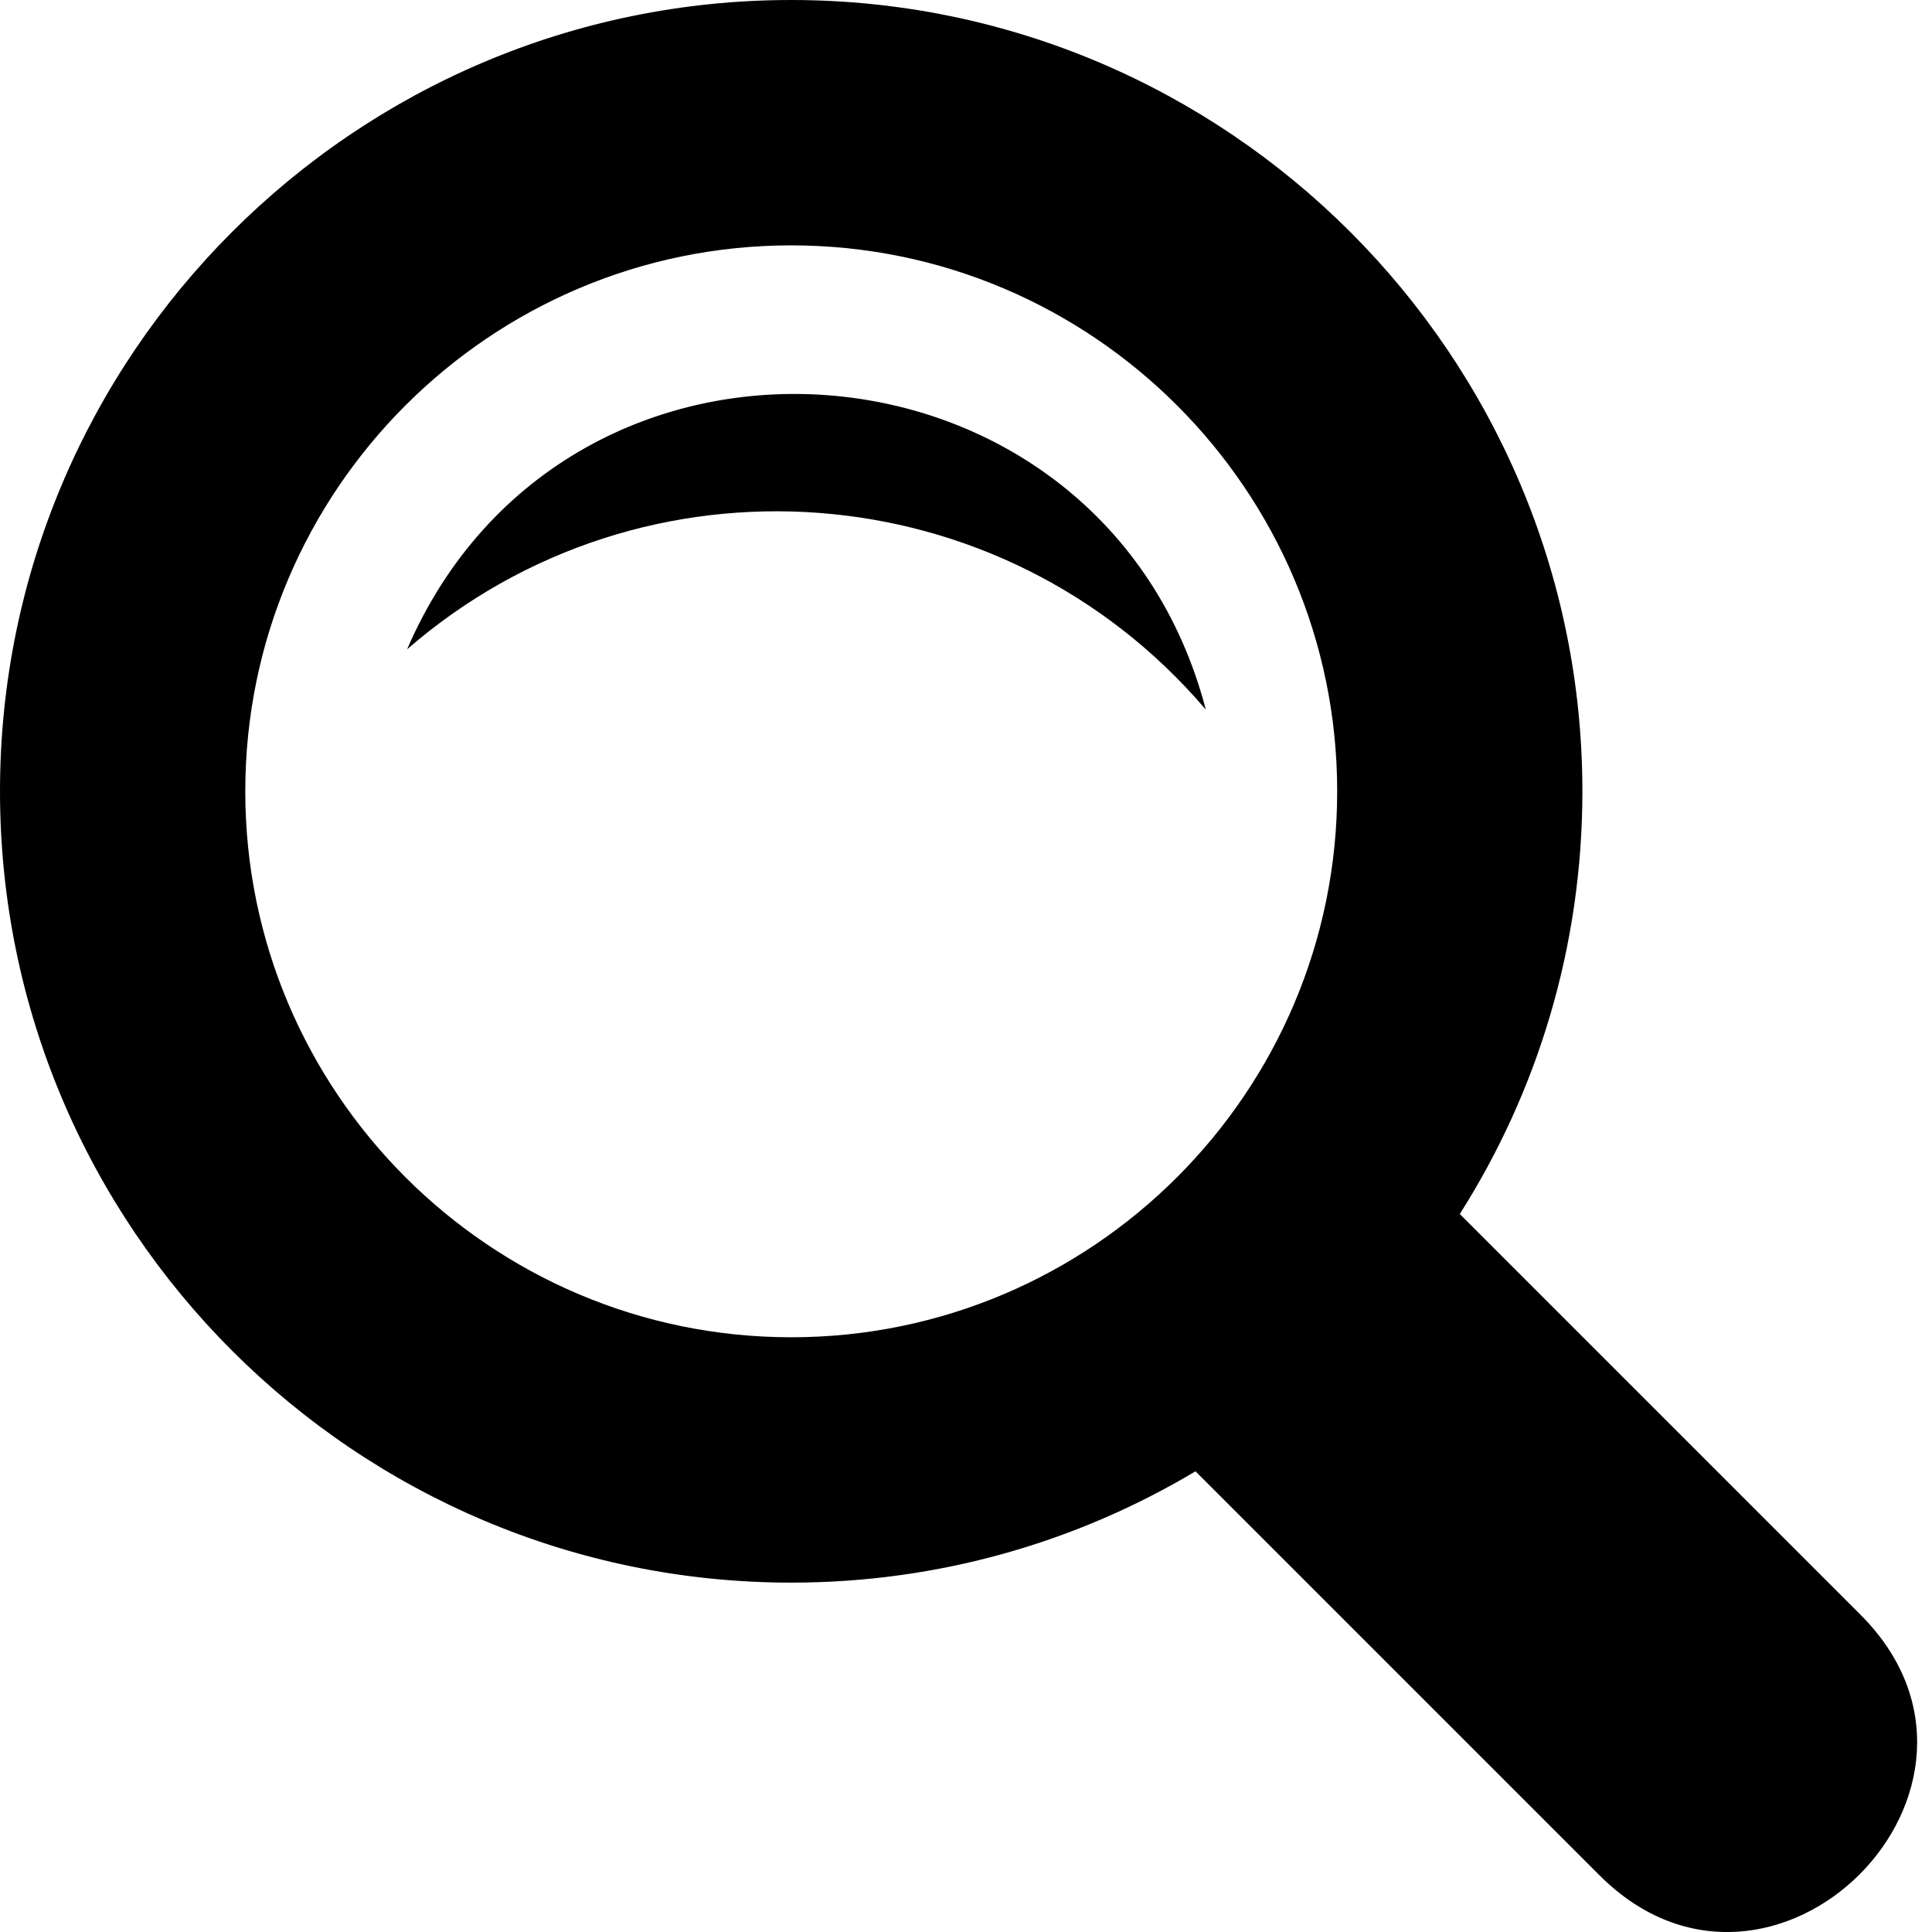
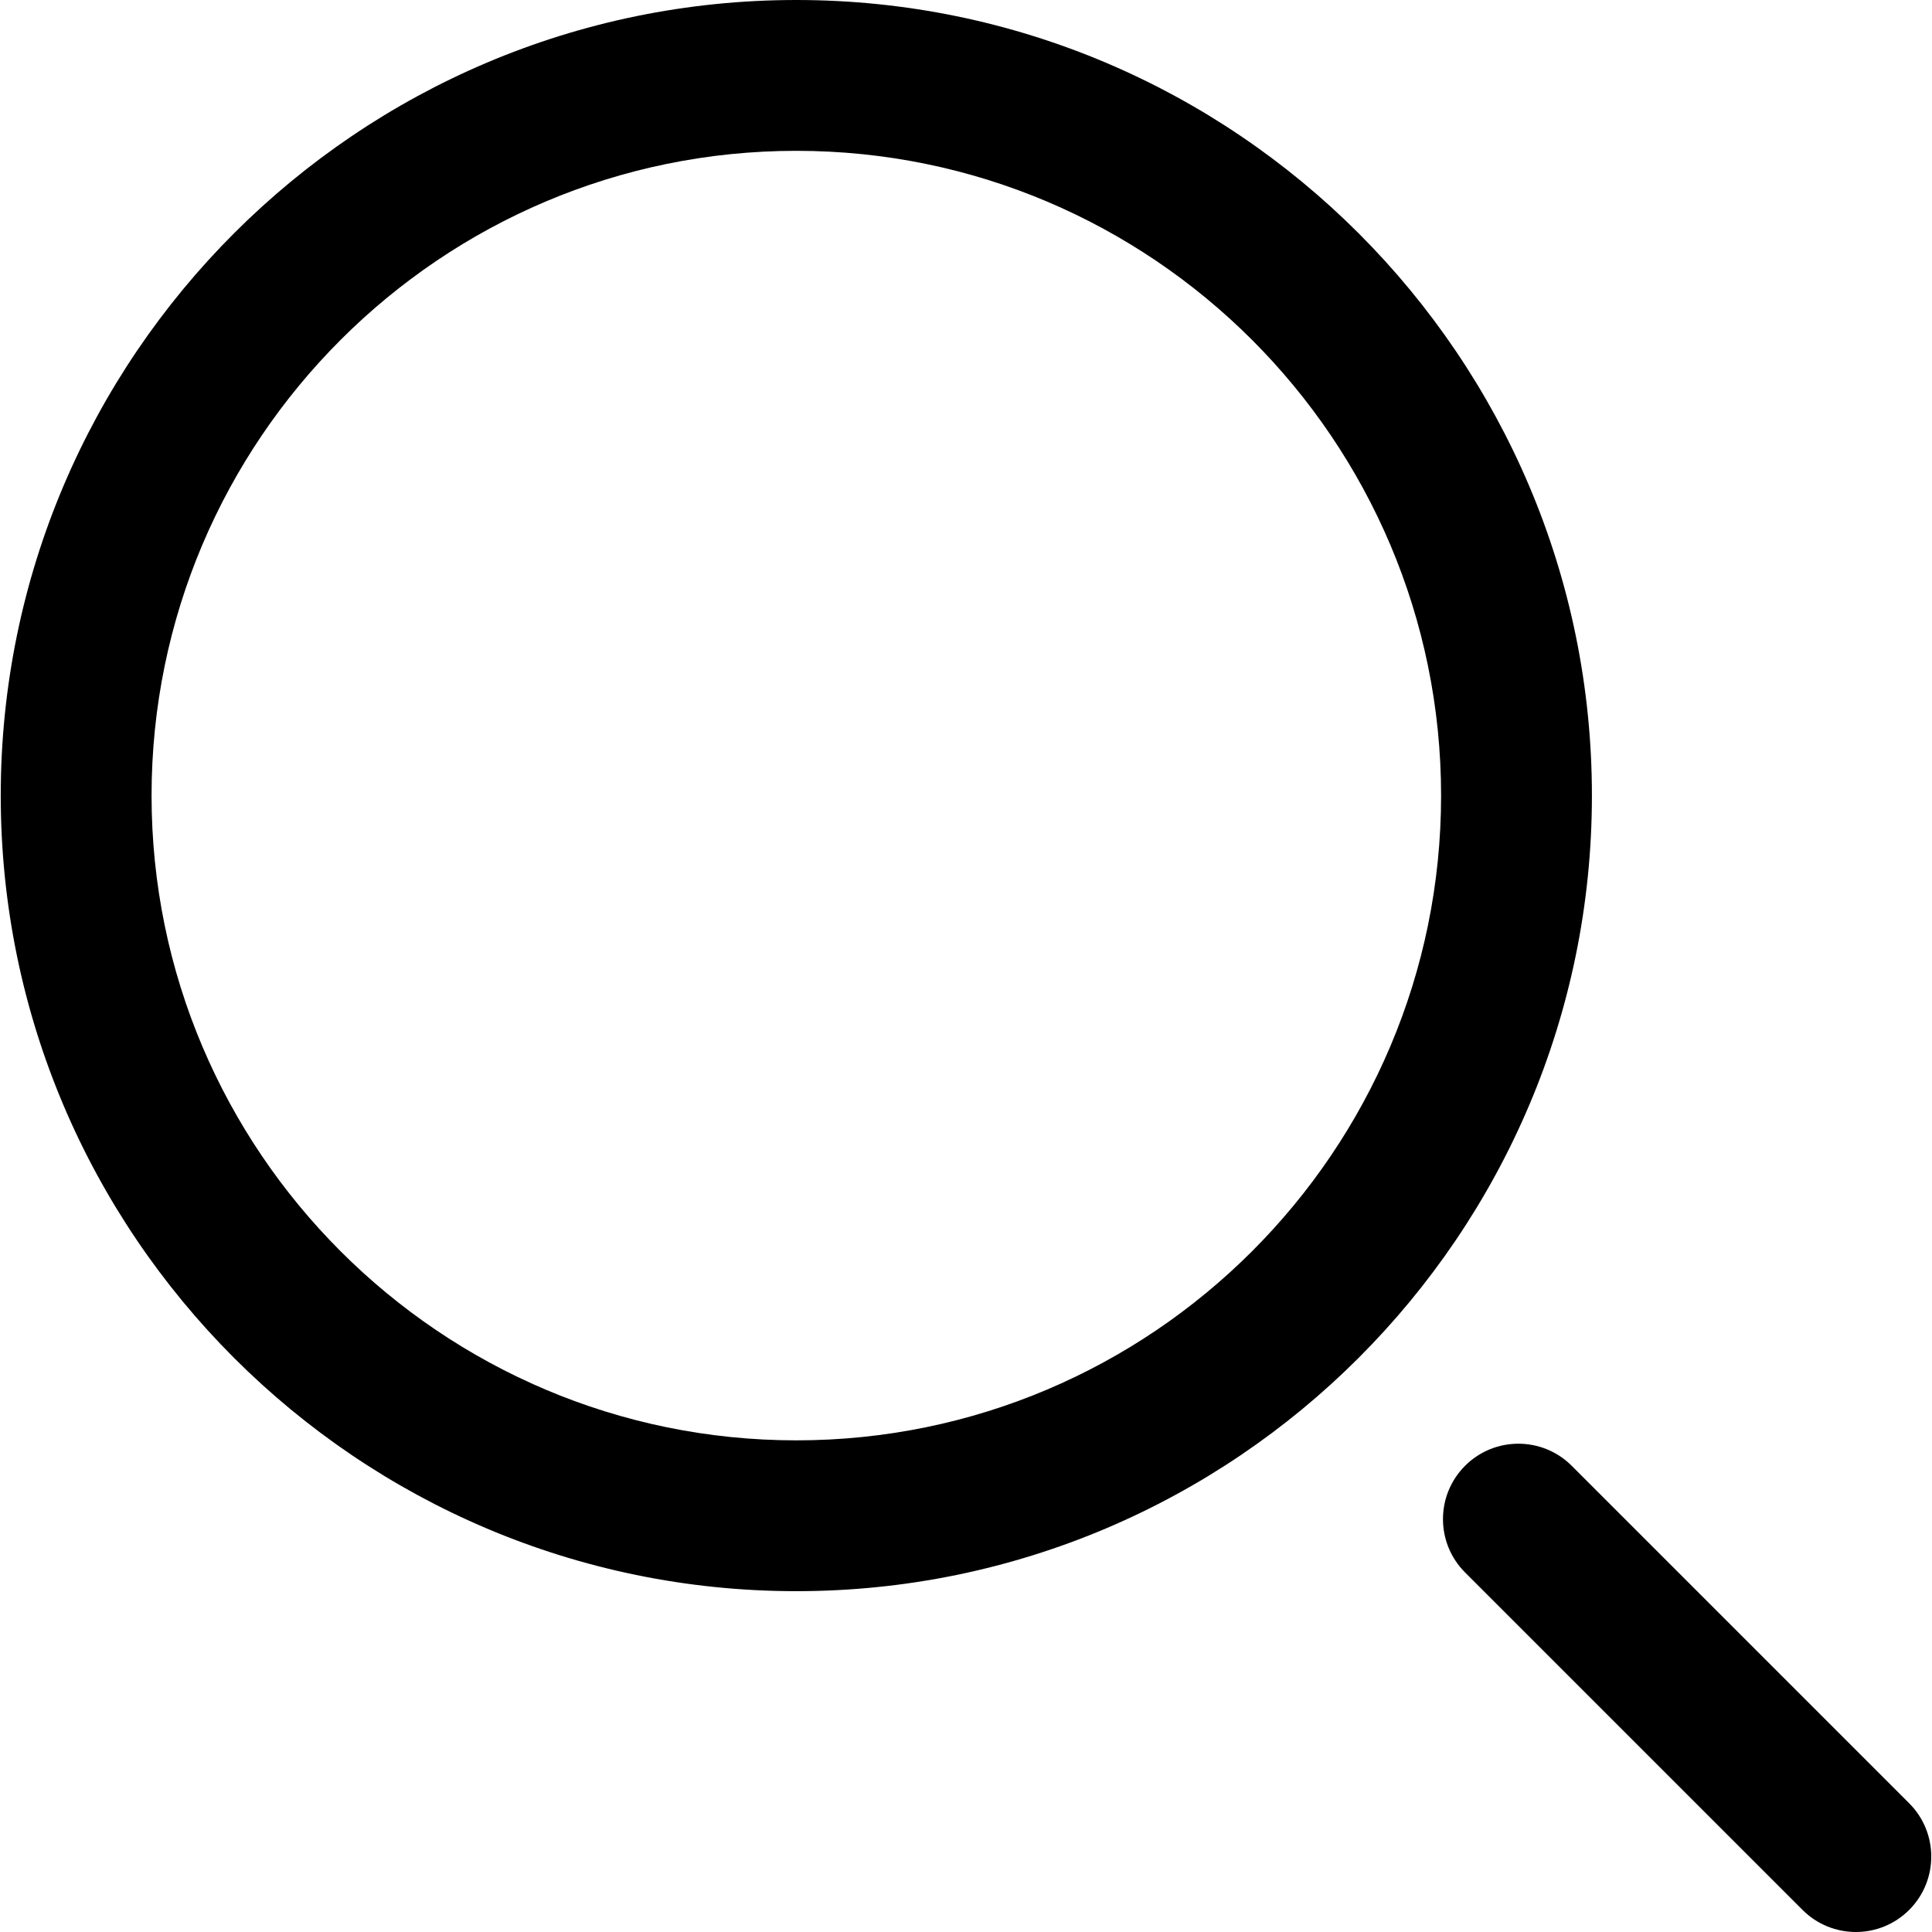
- <svg xmlns="http://www.w3.org/2000/svg" width="24" height="24" viewBox="0 0 24 24">
-   <path d="M23.111 20.058l-4.977-4.977c.965-1.52 1.523-3.322 1.523-5.251 0-5.42-4.409-9.83-9.829-9.83-5.42 0-9.828 4.41-9.828 9.83s4.408 9.83 9.829 9.83c1.834 0 3.552-.505 5.022-1.383l5.021 5.021c2.144 2.141 5.384-1.096 3.239-3.24zm-20.064-10.228c0-3.739 3.043-6.782 6.782-6.782s6.782 3.042 6.782 6.782-3.043 6.782-6.782 6.782-6.782-3.043-6.782-6.782zm2.01-1.764c1.984-4.599 8.664-4.066 9.922.749-2.534-2.974-6.993-3.294-9.922-.749z" />
+ <svg xmlns="http://www.w3.org/2000/svg" id="Layer_1" enable-background="new 0 0 512.392 512.392" height="24" viewBox="0 0 512.392 512.392" width="24">
+   <g>
+     <path d="m211.196 422c-116.346 0-211-94.654-211-211s94.654-211 211-211 211 94.654 211 211-94.654 211-211 211zm0-382c-94.29 0-171 76.71-171 171s76.71 171 171 171 171-76.71 171-171-76.71-171-171-171zm295.143 466.534c7.81-7.811 7.81-20.475 0-28.285l-89.5-89.5c-7.811-7.811-20.475-7.811-28.285 0s-7.81 20.475 0 28.285l89.5 89.5c3.905 3.905 9.024 5.857 14.143 5.857s10.236-1.952 14.142-5.857z" />
+   </g>
</svg>
